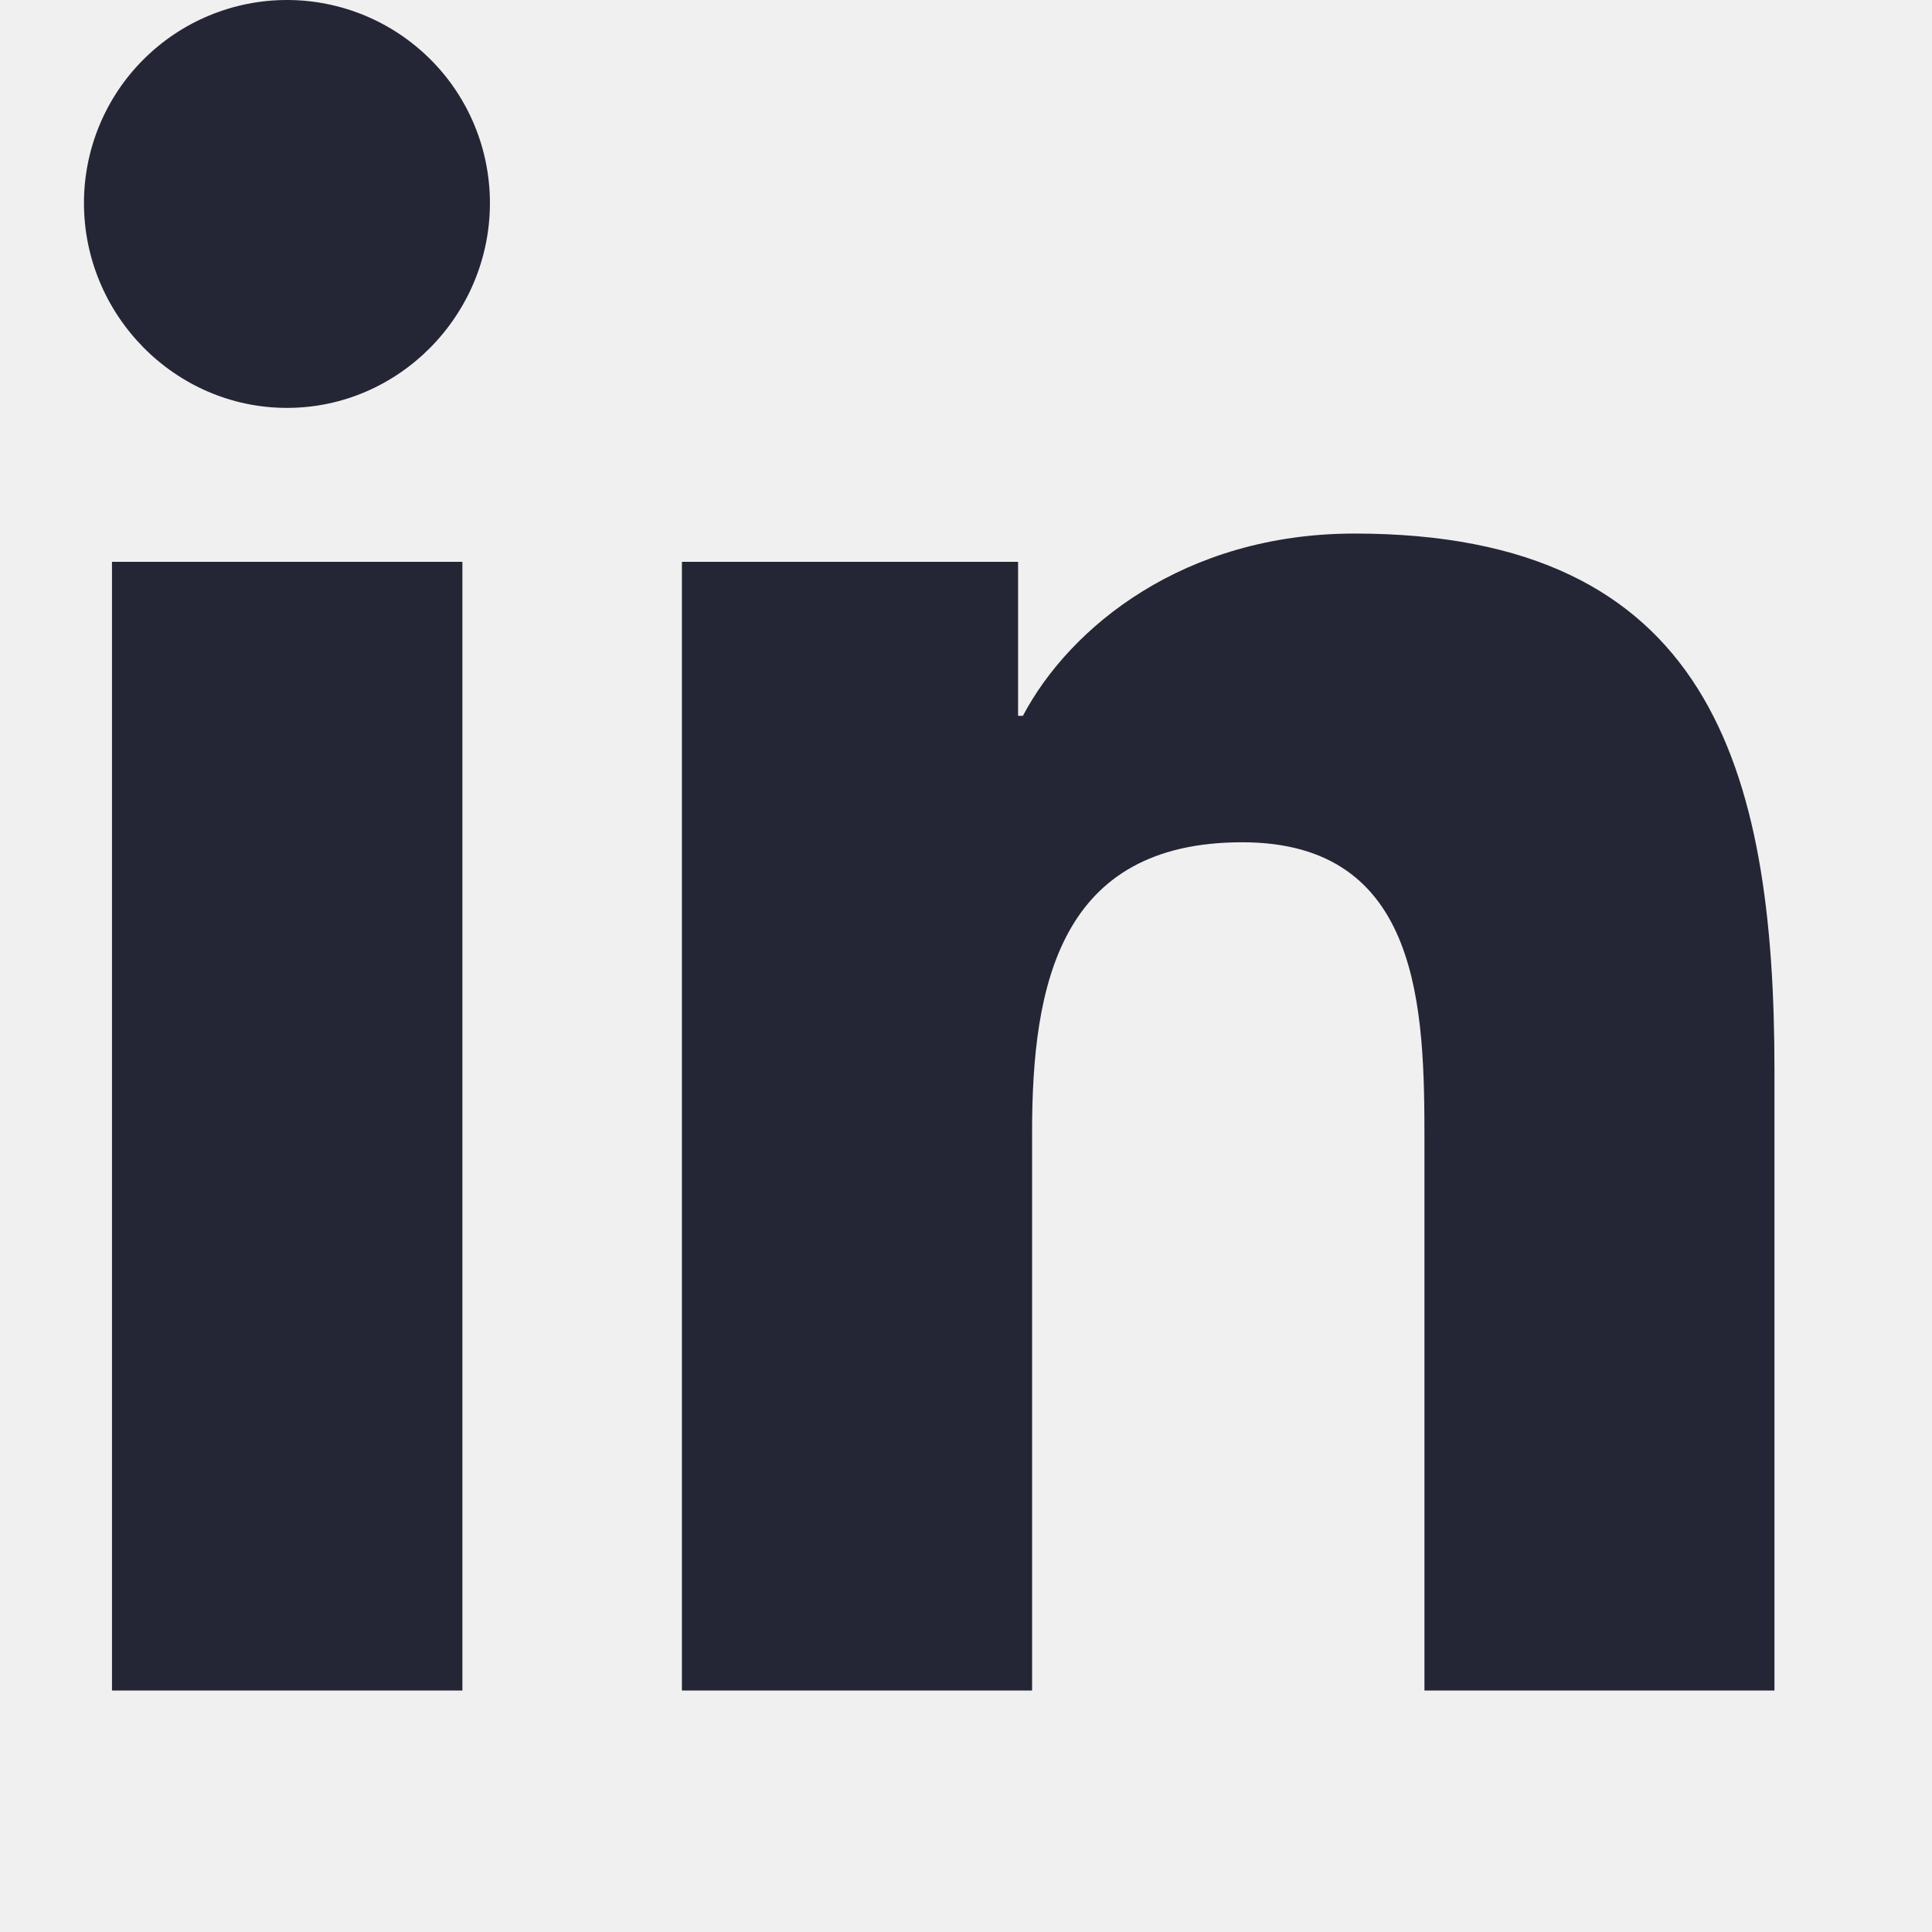
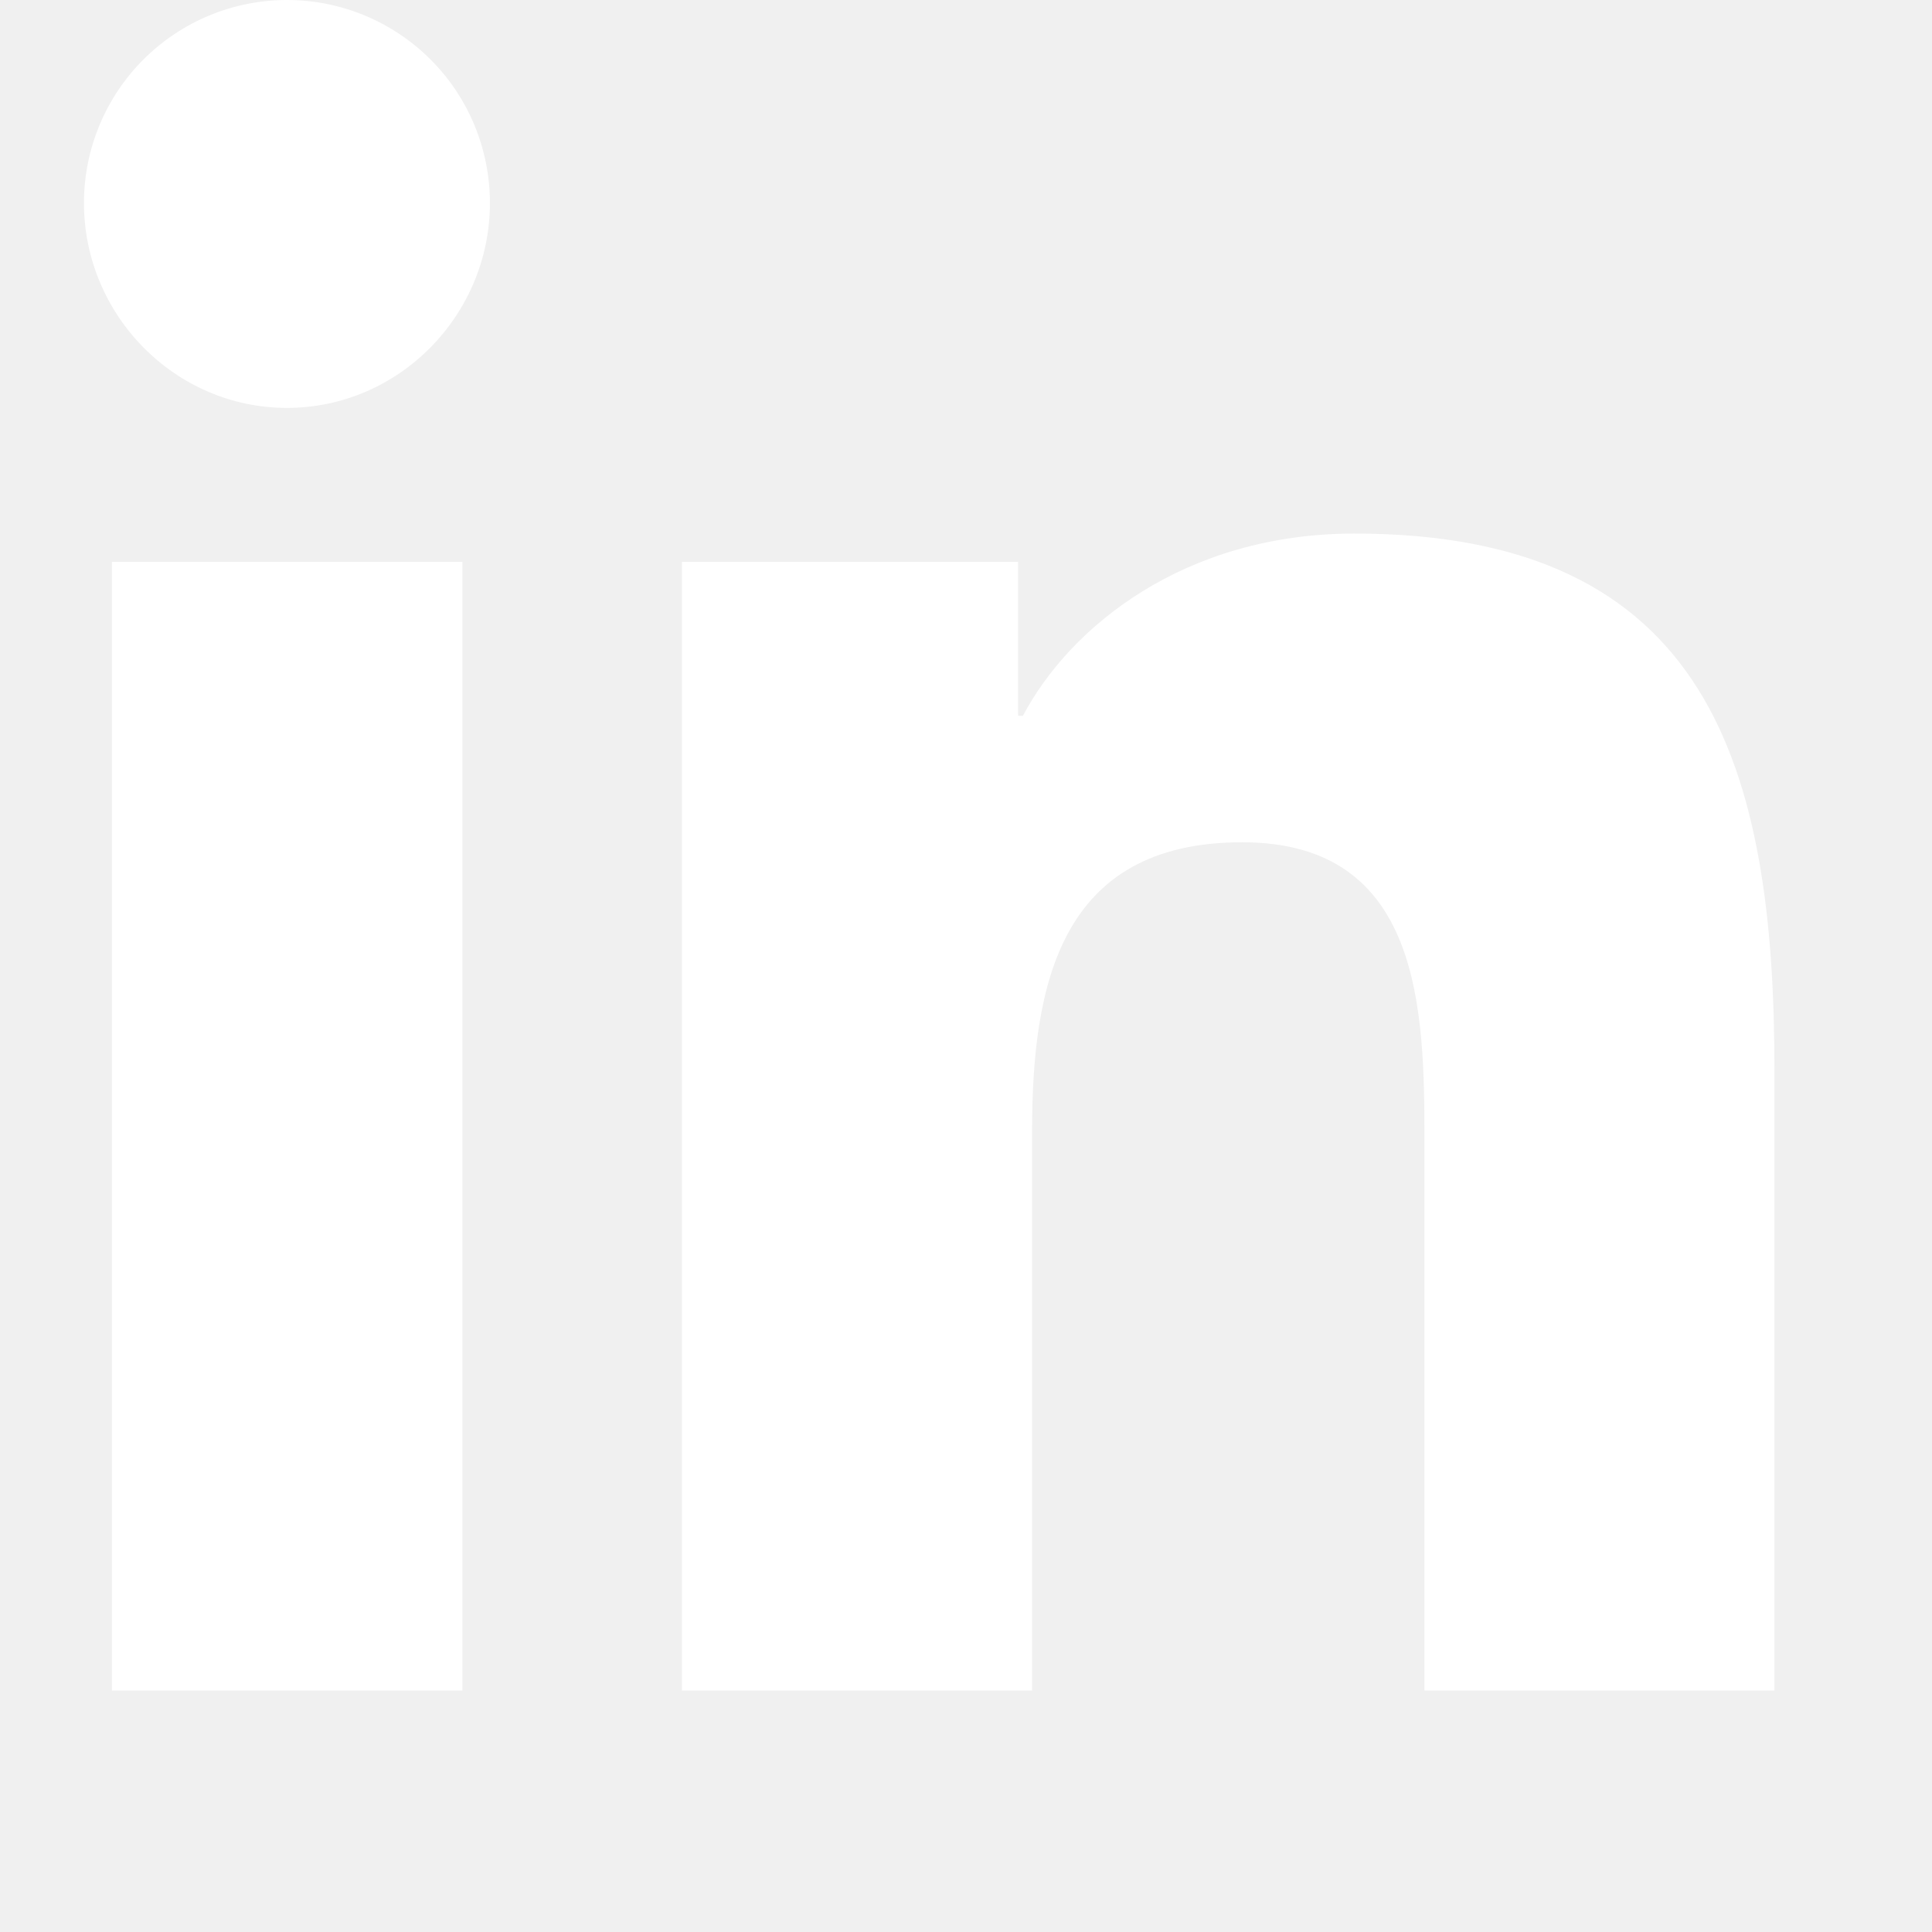
<svg xmlns="http://www.w3.org/2000/svg" width="24" height="24" viewBox="0 0 24 24" fill="none">
  <g clip-path="url(#clip0_109_144)">
-     <path d="M5.744 21H1.391V6.979H5.744V21ZM3.565 5.067C2.173 5.067 1.043 3.913 1.043 2.522C1.043 1.853 1.309 1.211 1.782 0.739C2.255 0.266 2.896 0 3.565 0C4.234 0 4.875 0.266 5.348 0.739C5.821 1.211 6.086 1.853 6.086 2.522C6.086 3.913 4.957 5.067 3.565 5.067ZM22.039 21H17.695V14.175C17.695 12.548 17.662 10.463 15.431 10.463C13.168 10.463 12.821 12.229 12.821 14.058V21H8.471V6.979H12.647V8.892H12.707C13.289 7.79 14.709 6.628 16.826 6.628C21.233 6.628 22.043 9.53 22.043 13.298V21H22.039Z" fill="#242635" />
+     <path d="M5.744 21H1.391V6.979H5.744V21ZM3.565 5.067C2.173 5.067 1.043 3.913 1.043 2.522C1.043 1.853 1.309 1.211 1.782 0.739C2.255 0.266 2.896 0 3.565 0C4.234 0 4.875 0.266 5.348 0.739C5.821 1.211 6.086 1.853 6.086 2.522C6.086 3.913 4.957 5.067 3.565 5.067ZM22.039 21H17.695V14.175C17.695 12.548 17.662 10.463 15.431 10.463C13.168 10.463 12.821 12.229 12.821 14.058V21H8.471V6.979H12.647V8.892H12.707C13.289 7.79 14.709 6.628 16.826 6.628C21.233 6.628 22.043 9.53 22.043 13.298V21H22.039Z" fill="#fff" />
  </g>
  <defs>
    <clipPath id="clip0_109_144">
      <rect width="24" height="24" fill="white" />
    </clipPath>
  </defs>
</svg>
